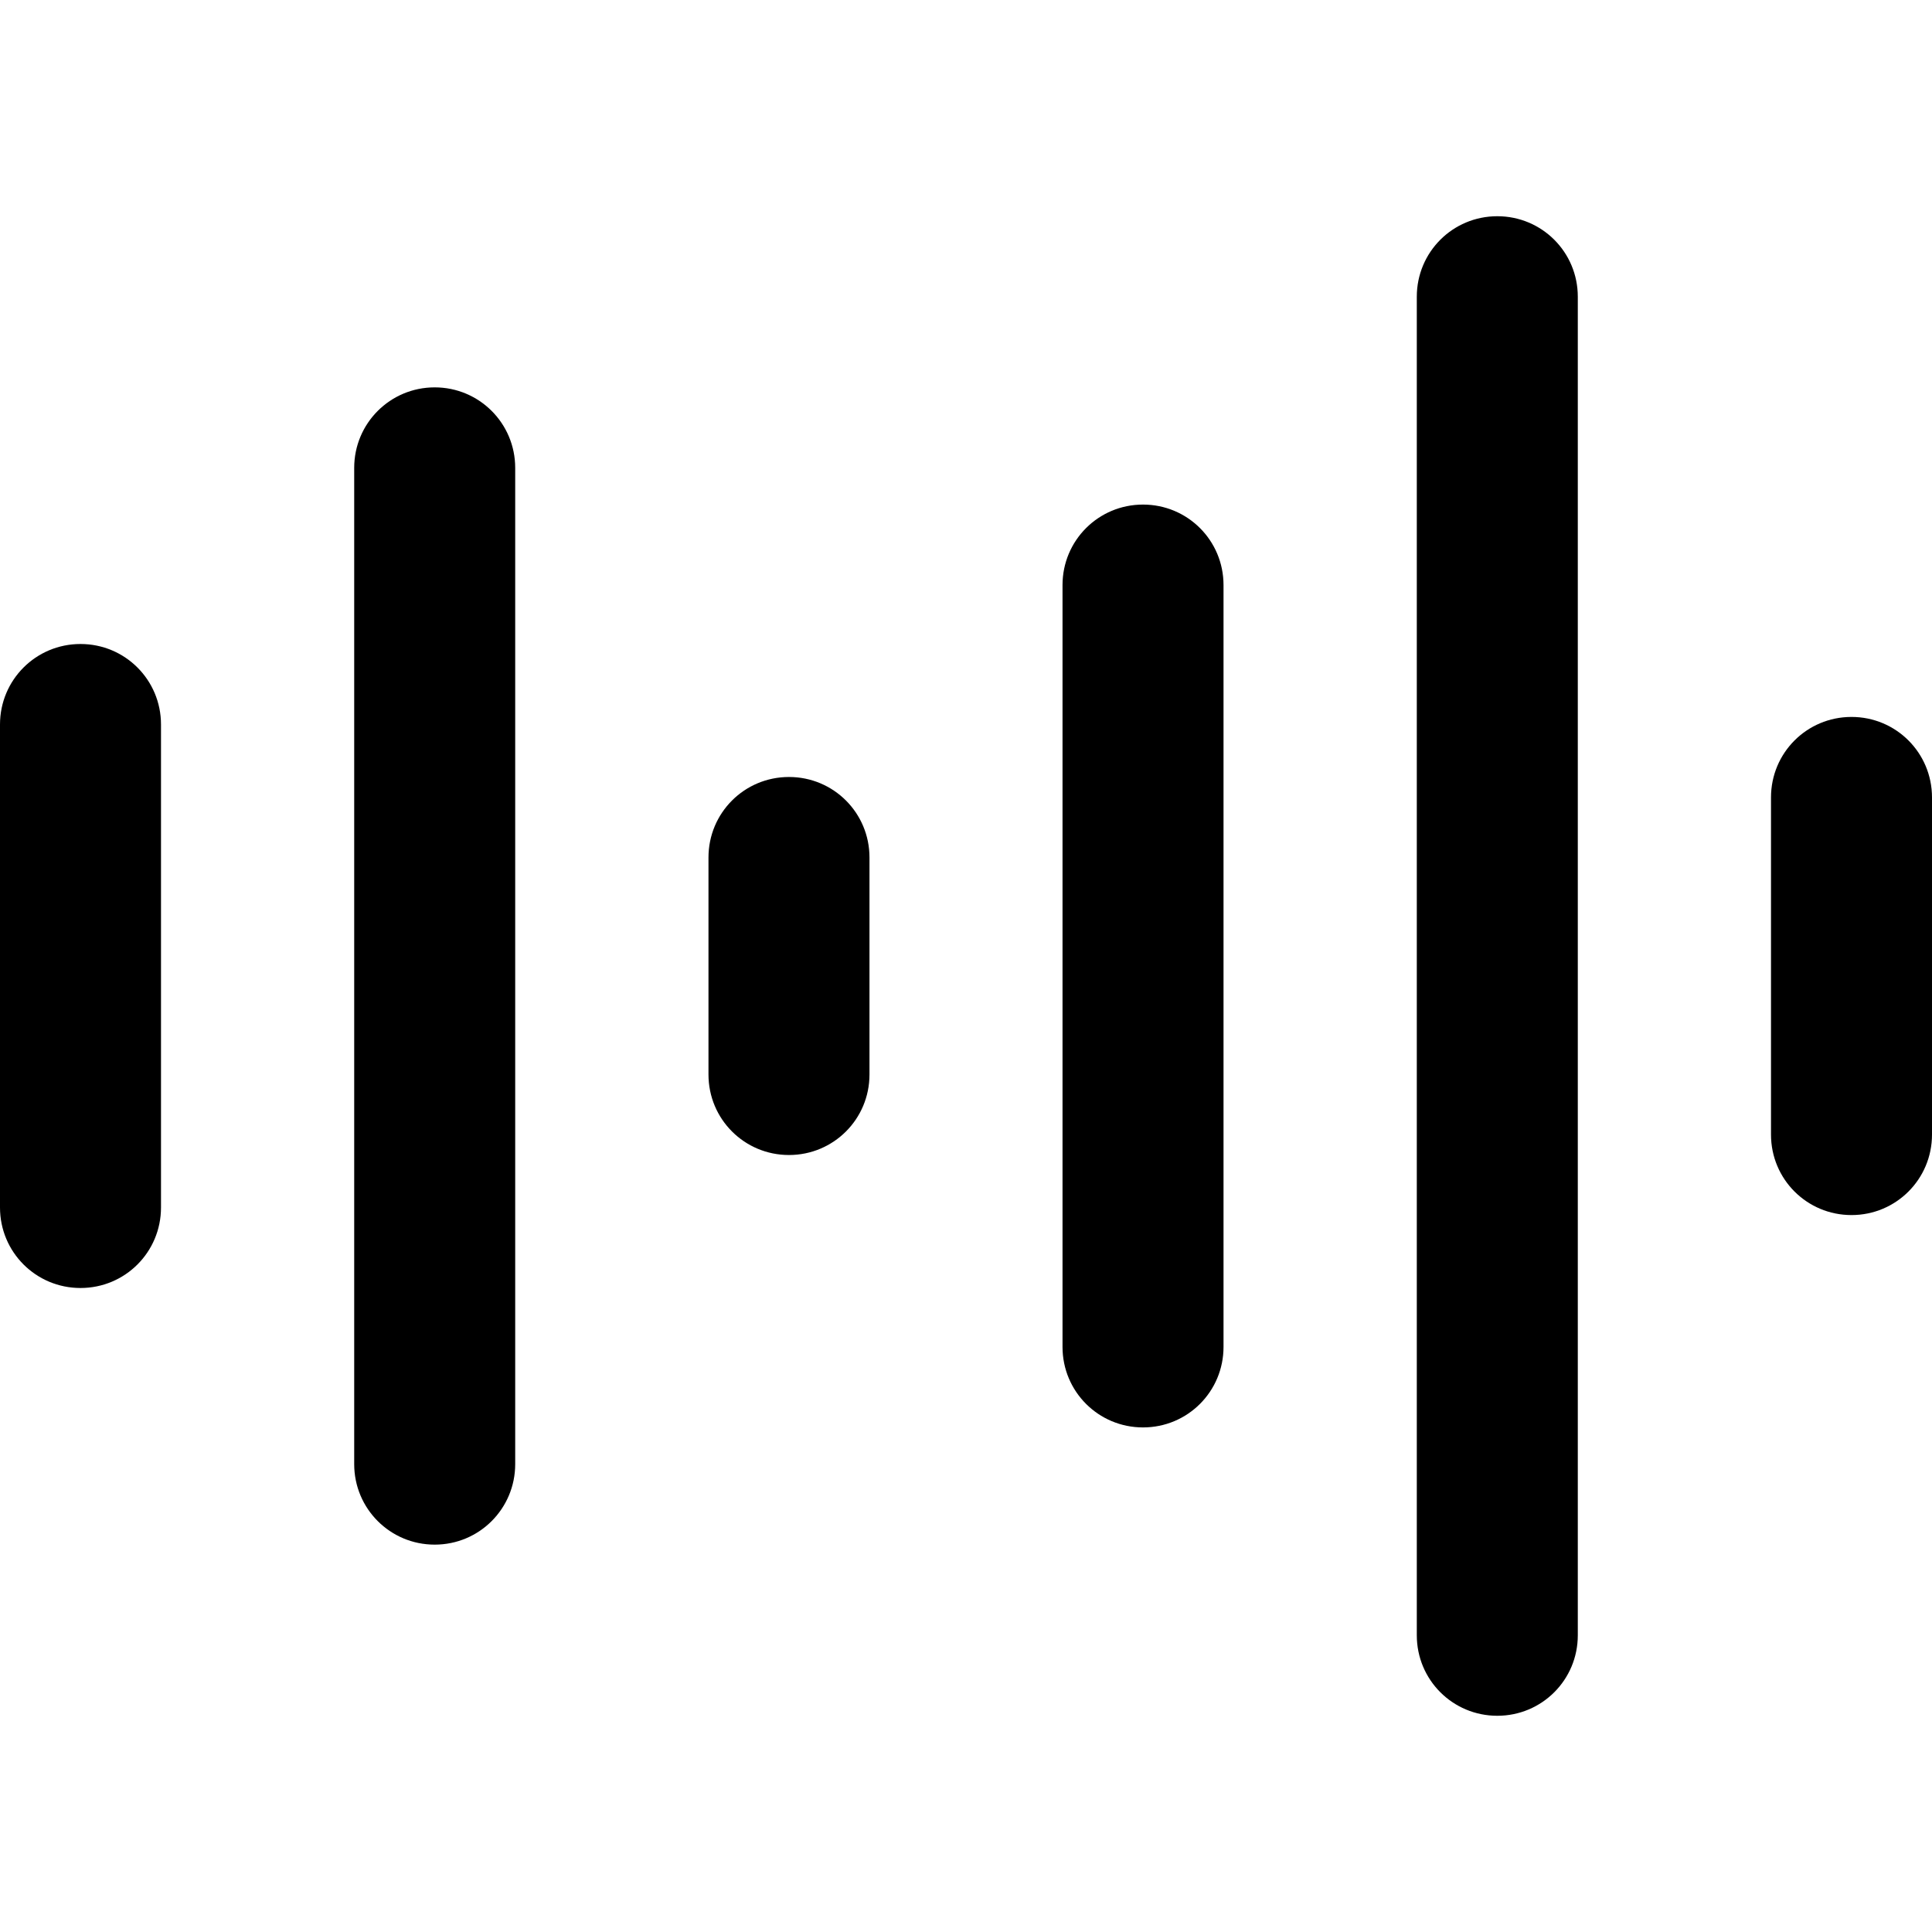
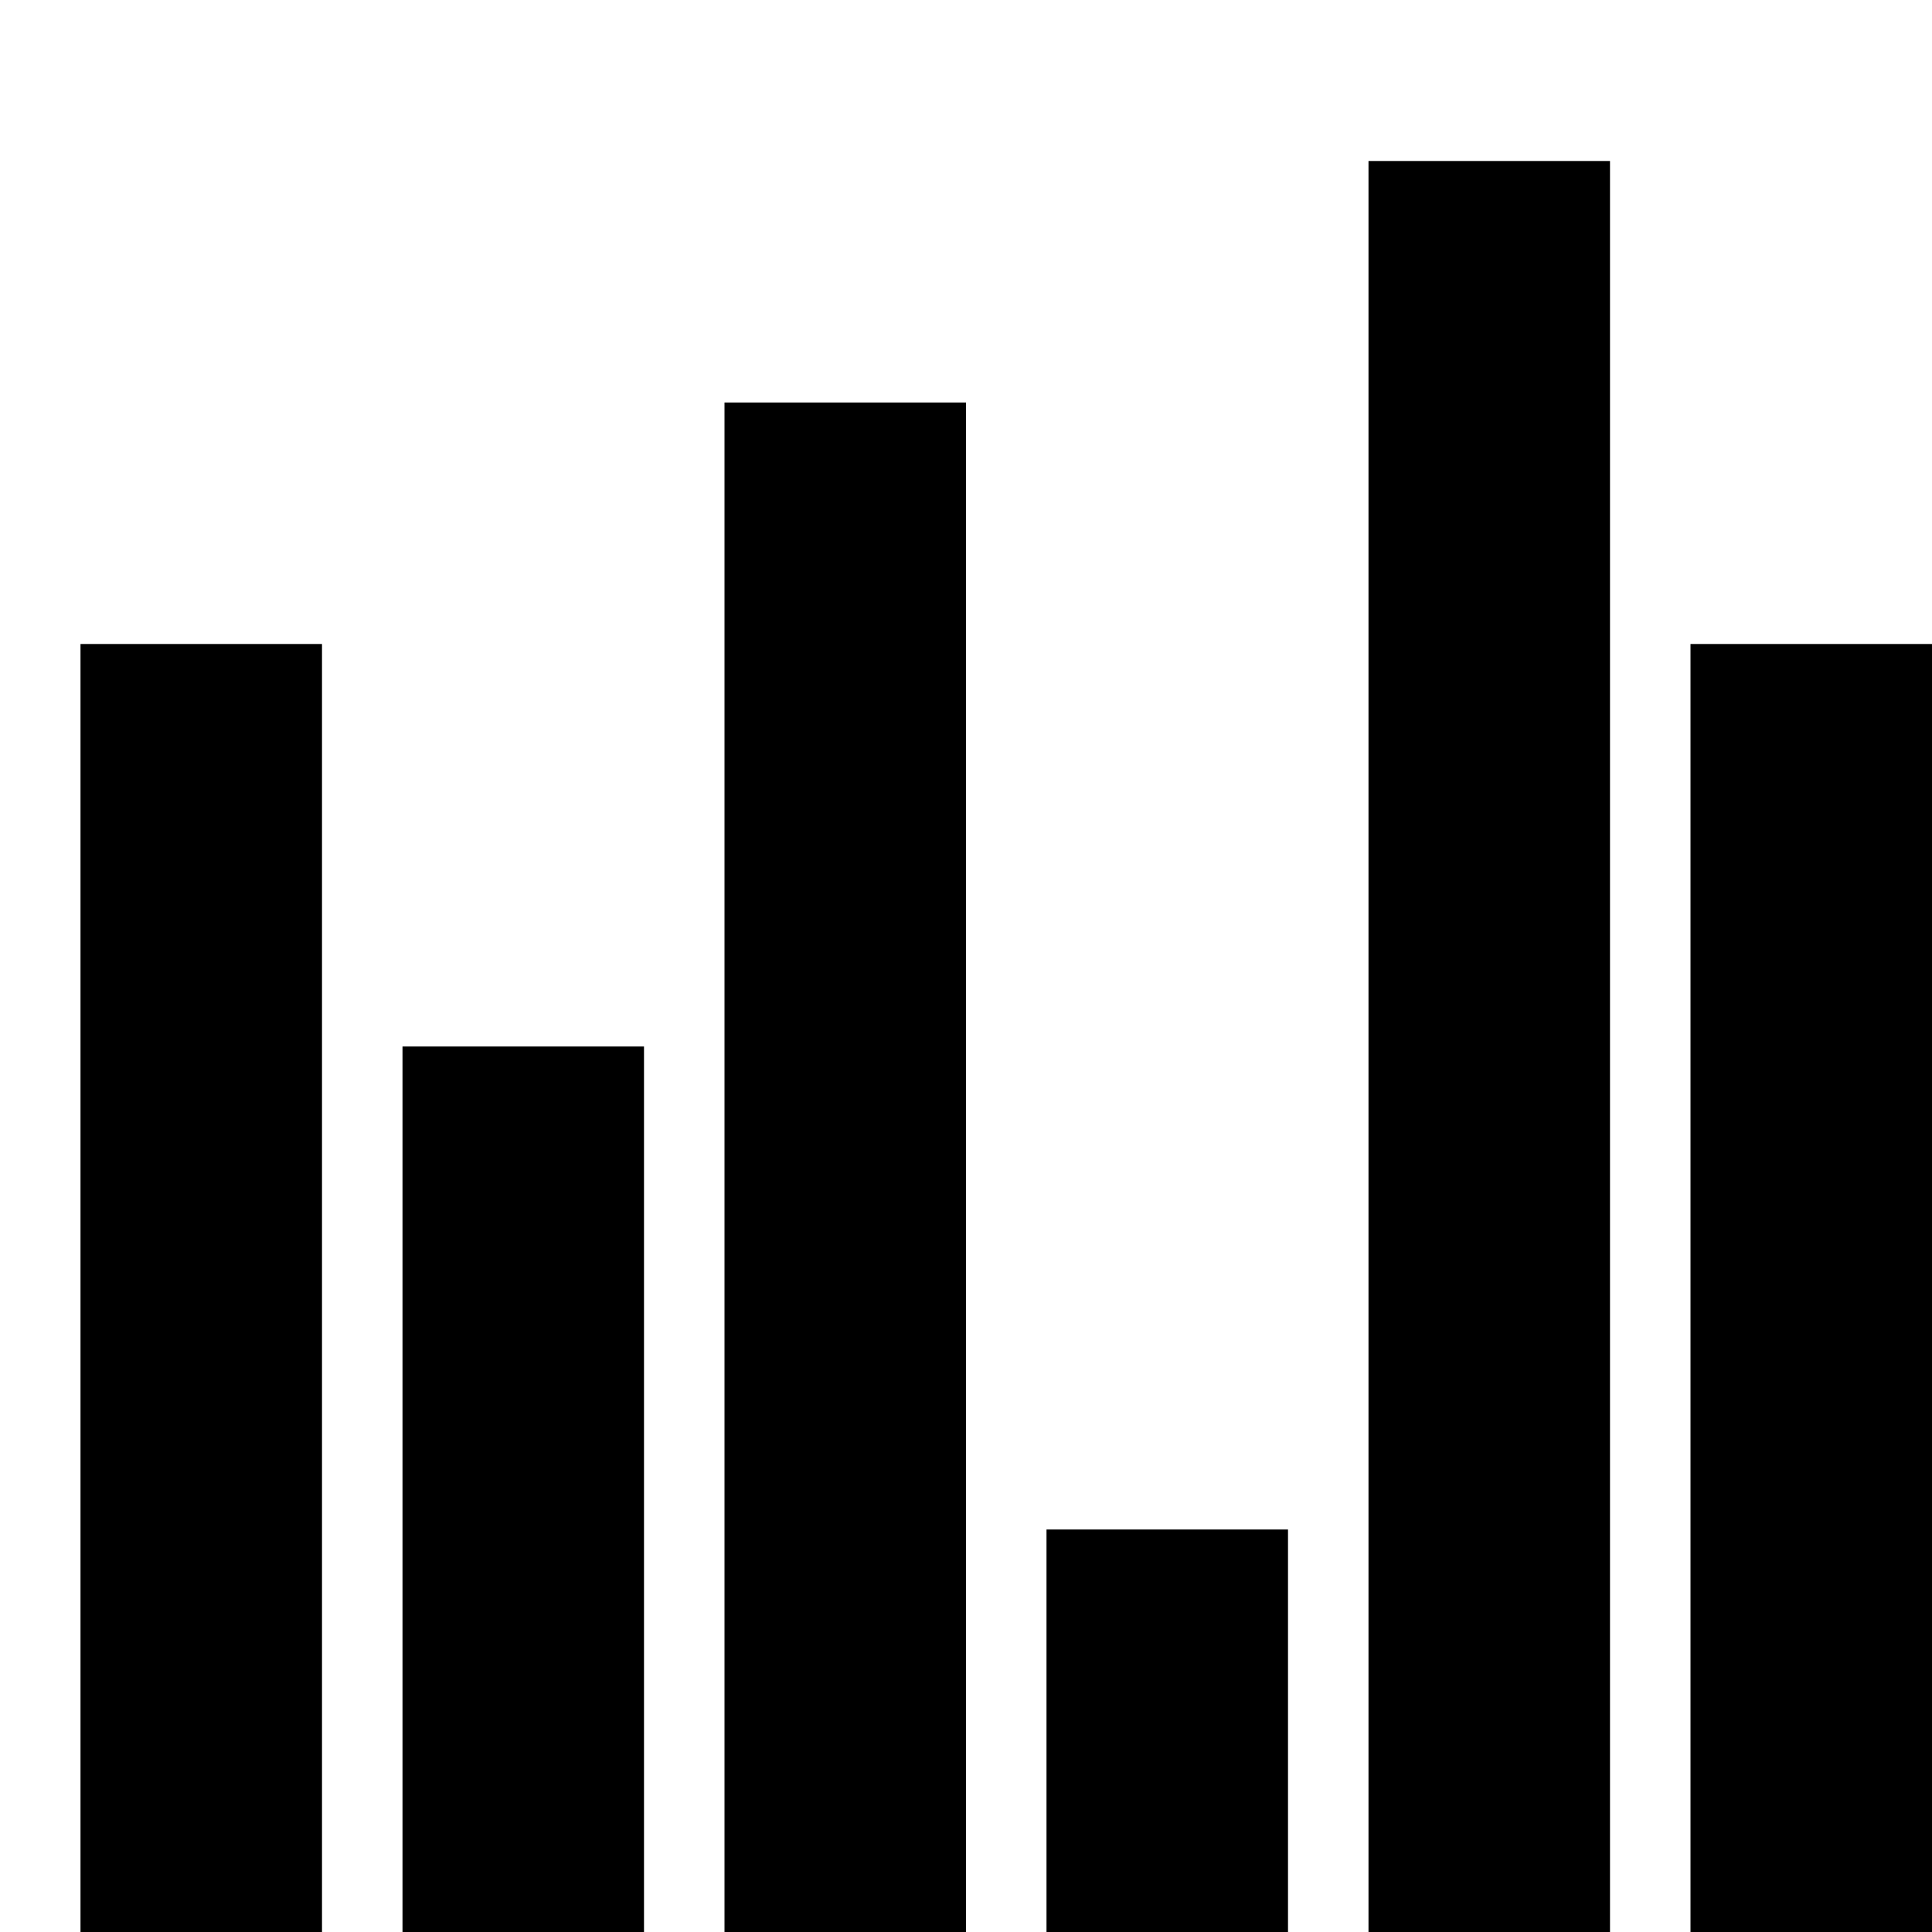
- <svg viewBox="0 0 24 24" fill="currentColor" stroke-width="0">
-   <path d="M 18.6 2.686C 18.046 2.686 17.6 3.132 17.6 3.686L 17.6 20.314C 17.6 20.868 18.046 21.314 18.6 21.314C 19.154 21.314 19.6 20.868 19.6 20.314L 19.6 3.686C 19.6 3.132 19.154 2.686 18.6 2.686zM 5.4 4.812C 4.846 4.812 4.4 5.259 4.4 5.812L 4.4 18.188C 4.4 18.741 4.846 19.188 5.4 19.188C 5.954 19.188 6.4 18.741 6.4 18.188L 6.4 5.812C 6.4 5.259 5.954 4.812 5.4 4.812zM 14.199 6.268C 13.645 6.268 13.199 6.714 13.199 7.268L 13.199 16.732C 13.199 17.286 13.645 17.732 14.199 17.732C 14.753 17.732 15.199 17.286 15.199 16.732L 15.199 7.268C 15.199 6.714 14.753 6.268 14.199 6.268zM 1 8C 0.446 8 0 8.446 0 9L 0 15C 0 15.554 0.446 16 1 16C 1.554 16 2 15.554 2 15L 2 9C 2 8.446 1.554 8 1 8zM 23 8.906C 22.446 8.906 22 9.352 22 9.906L 22 14.094C 22 14.648 22.446 15.094 23 15.094C 23.554 15.094 24 14.648 24 14.094L 24 9.906C 24 9.352 23.554 8.906 23 8.906zM 9.801 9.652C 9.247 9.652 8.801 10.098 8.801 10.652L 8.801 13.348C 8.801 13.902 9.247 14.348 9.801 14.348C 10.355 14.348 10.801 13.902 10.801 13.348L 10.801 10.652C 10.801 10.098 10.355 9.652 9.801 9.652z" />
+ <svg xmlns="http://www.w3.org/2000/svg" viewBox="0 0 24 24" fill="currentColor" id="wmpotify-nowplaying-icon">
+   <rect x="1" y="8" width="3" height="16" fill="currentColor" />
+   <rect x="5" y="13" width="3" height="11" fill="currentColor" />
+   <rect x="9" y="5" width="3" height="19" fill="currentColor" />
+   <rect x="13" y="19" width="3" height="5" fill="currentColor" />
+   <rect x="17" y="2" width="3" height="22" fill="currentColor" />
+   <rect x="21" y="8" width="3" height="16" fill="currentColor" />
</svg>
